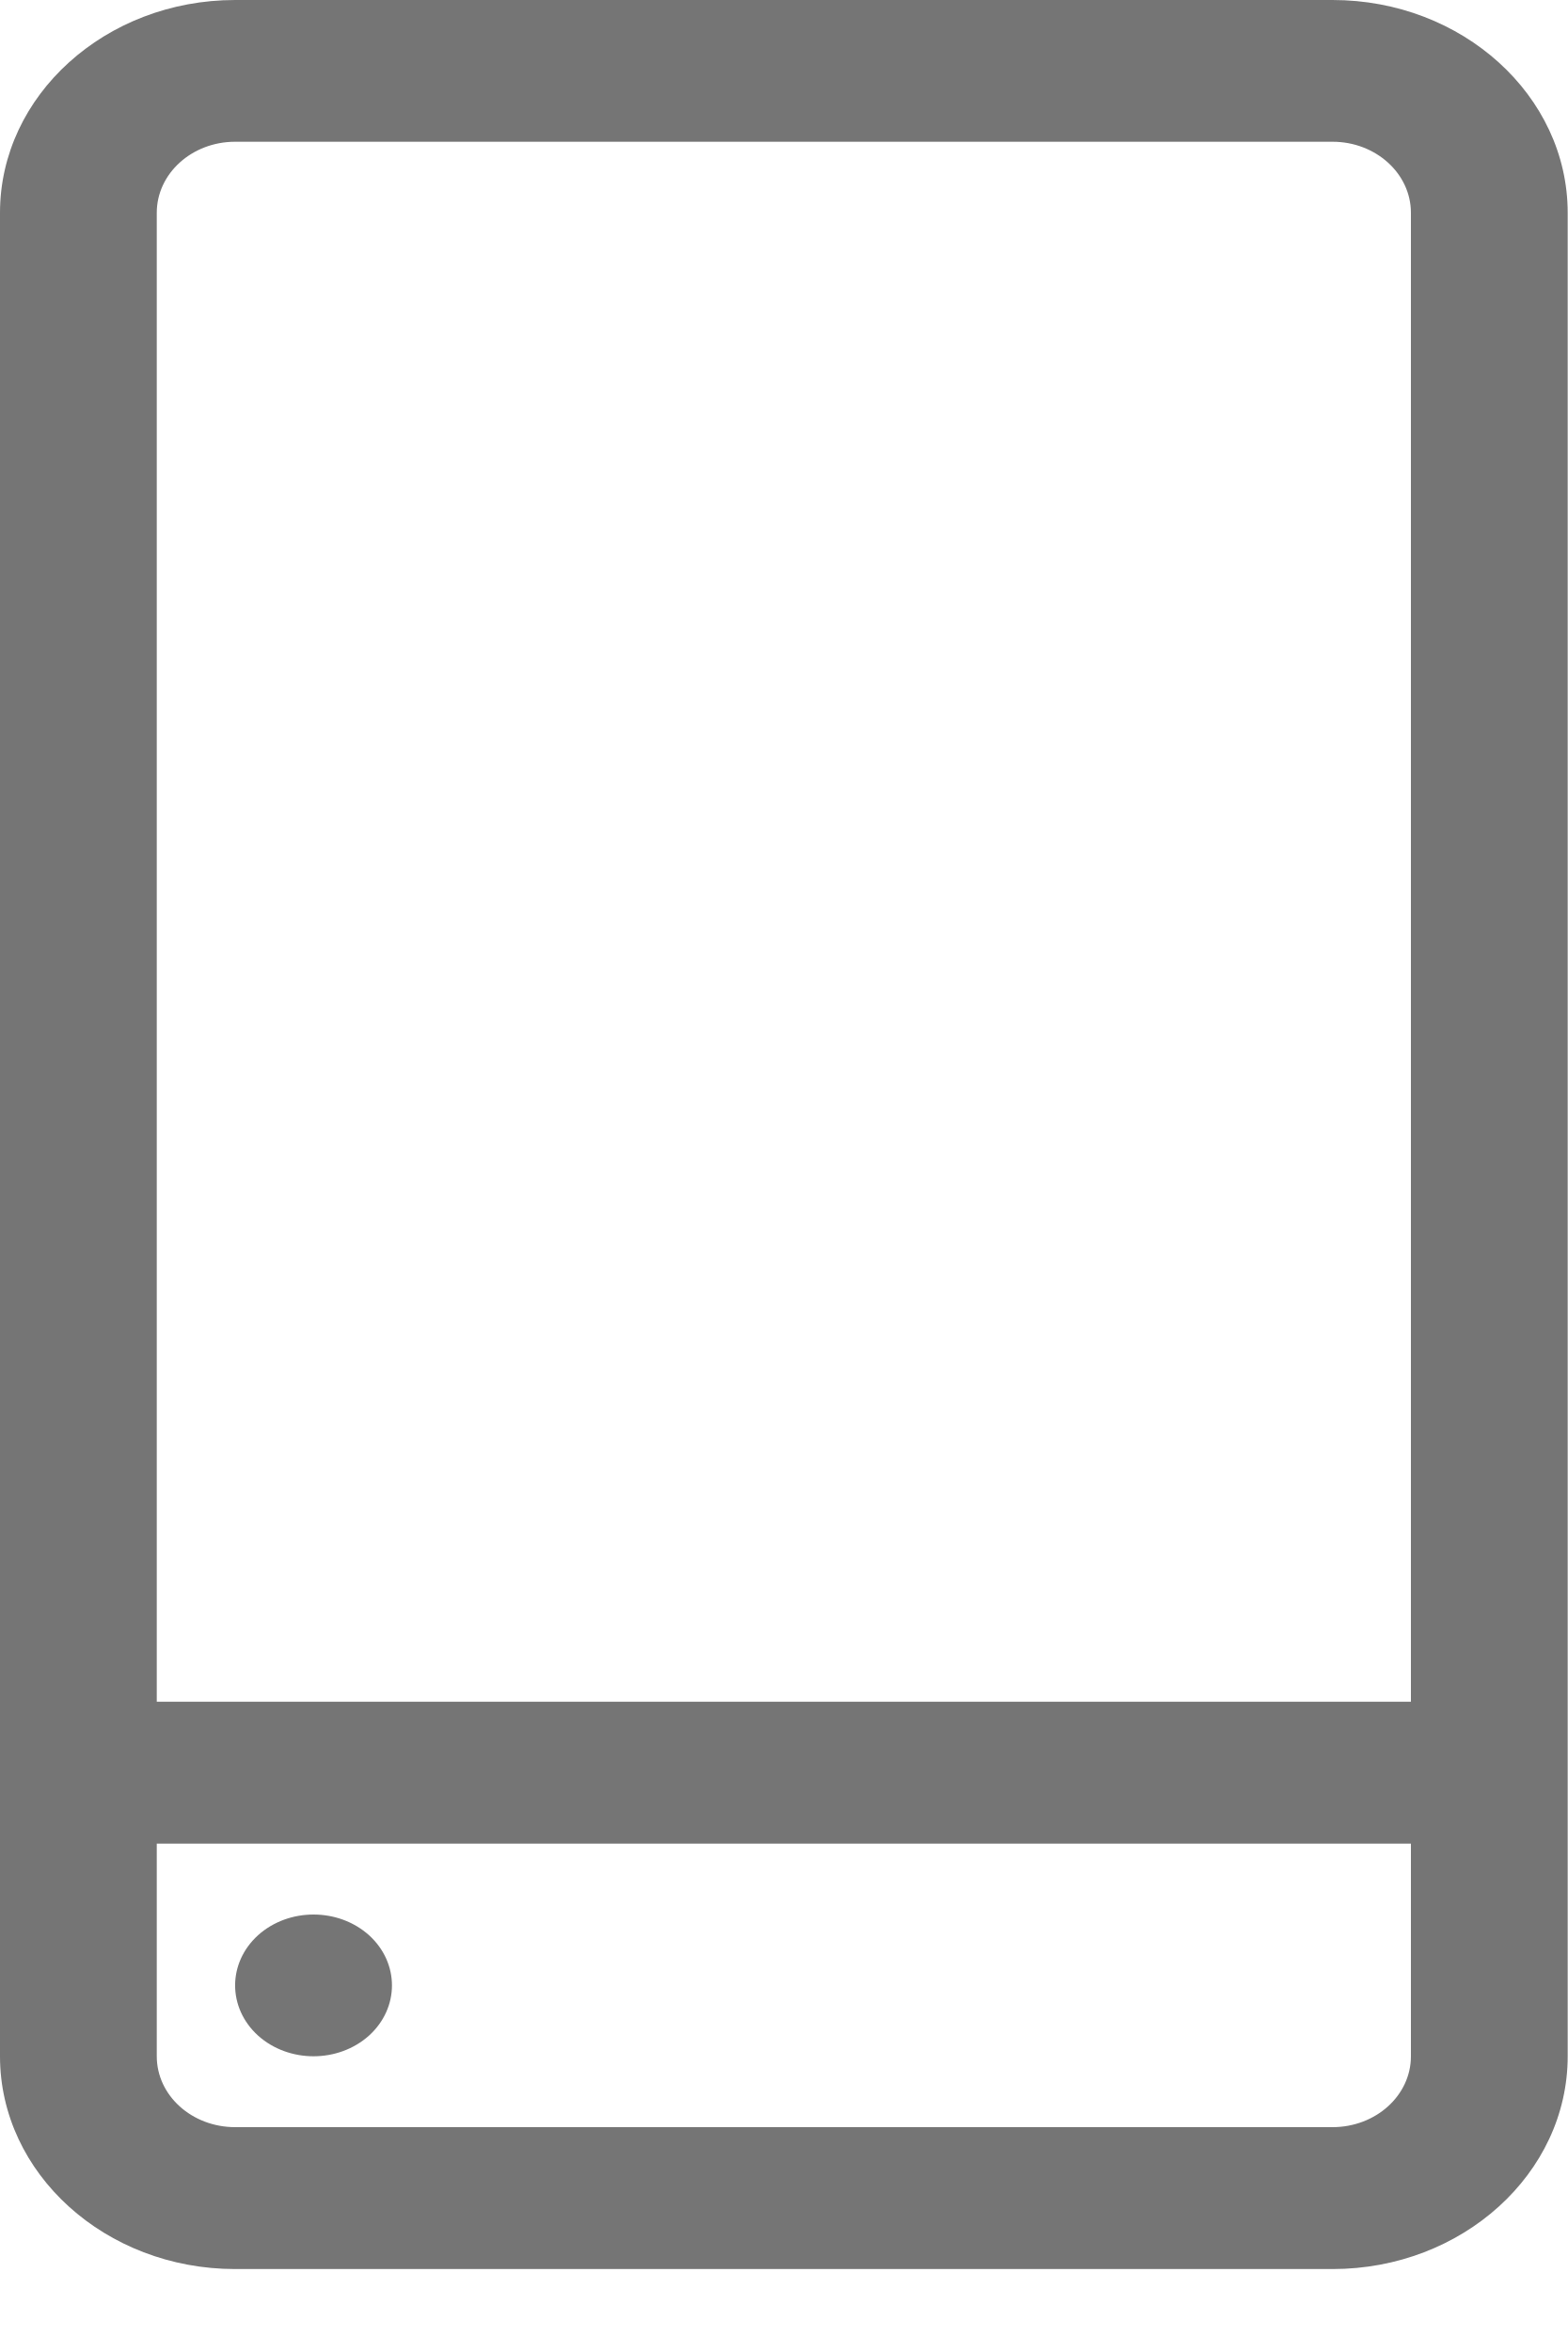
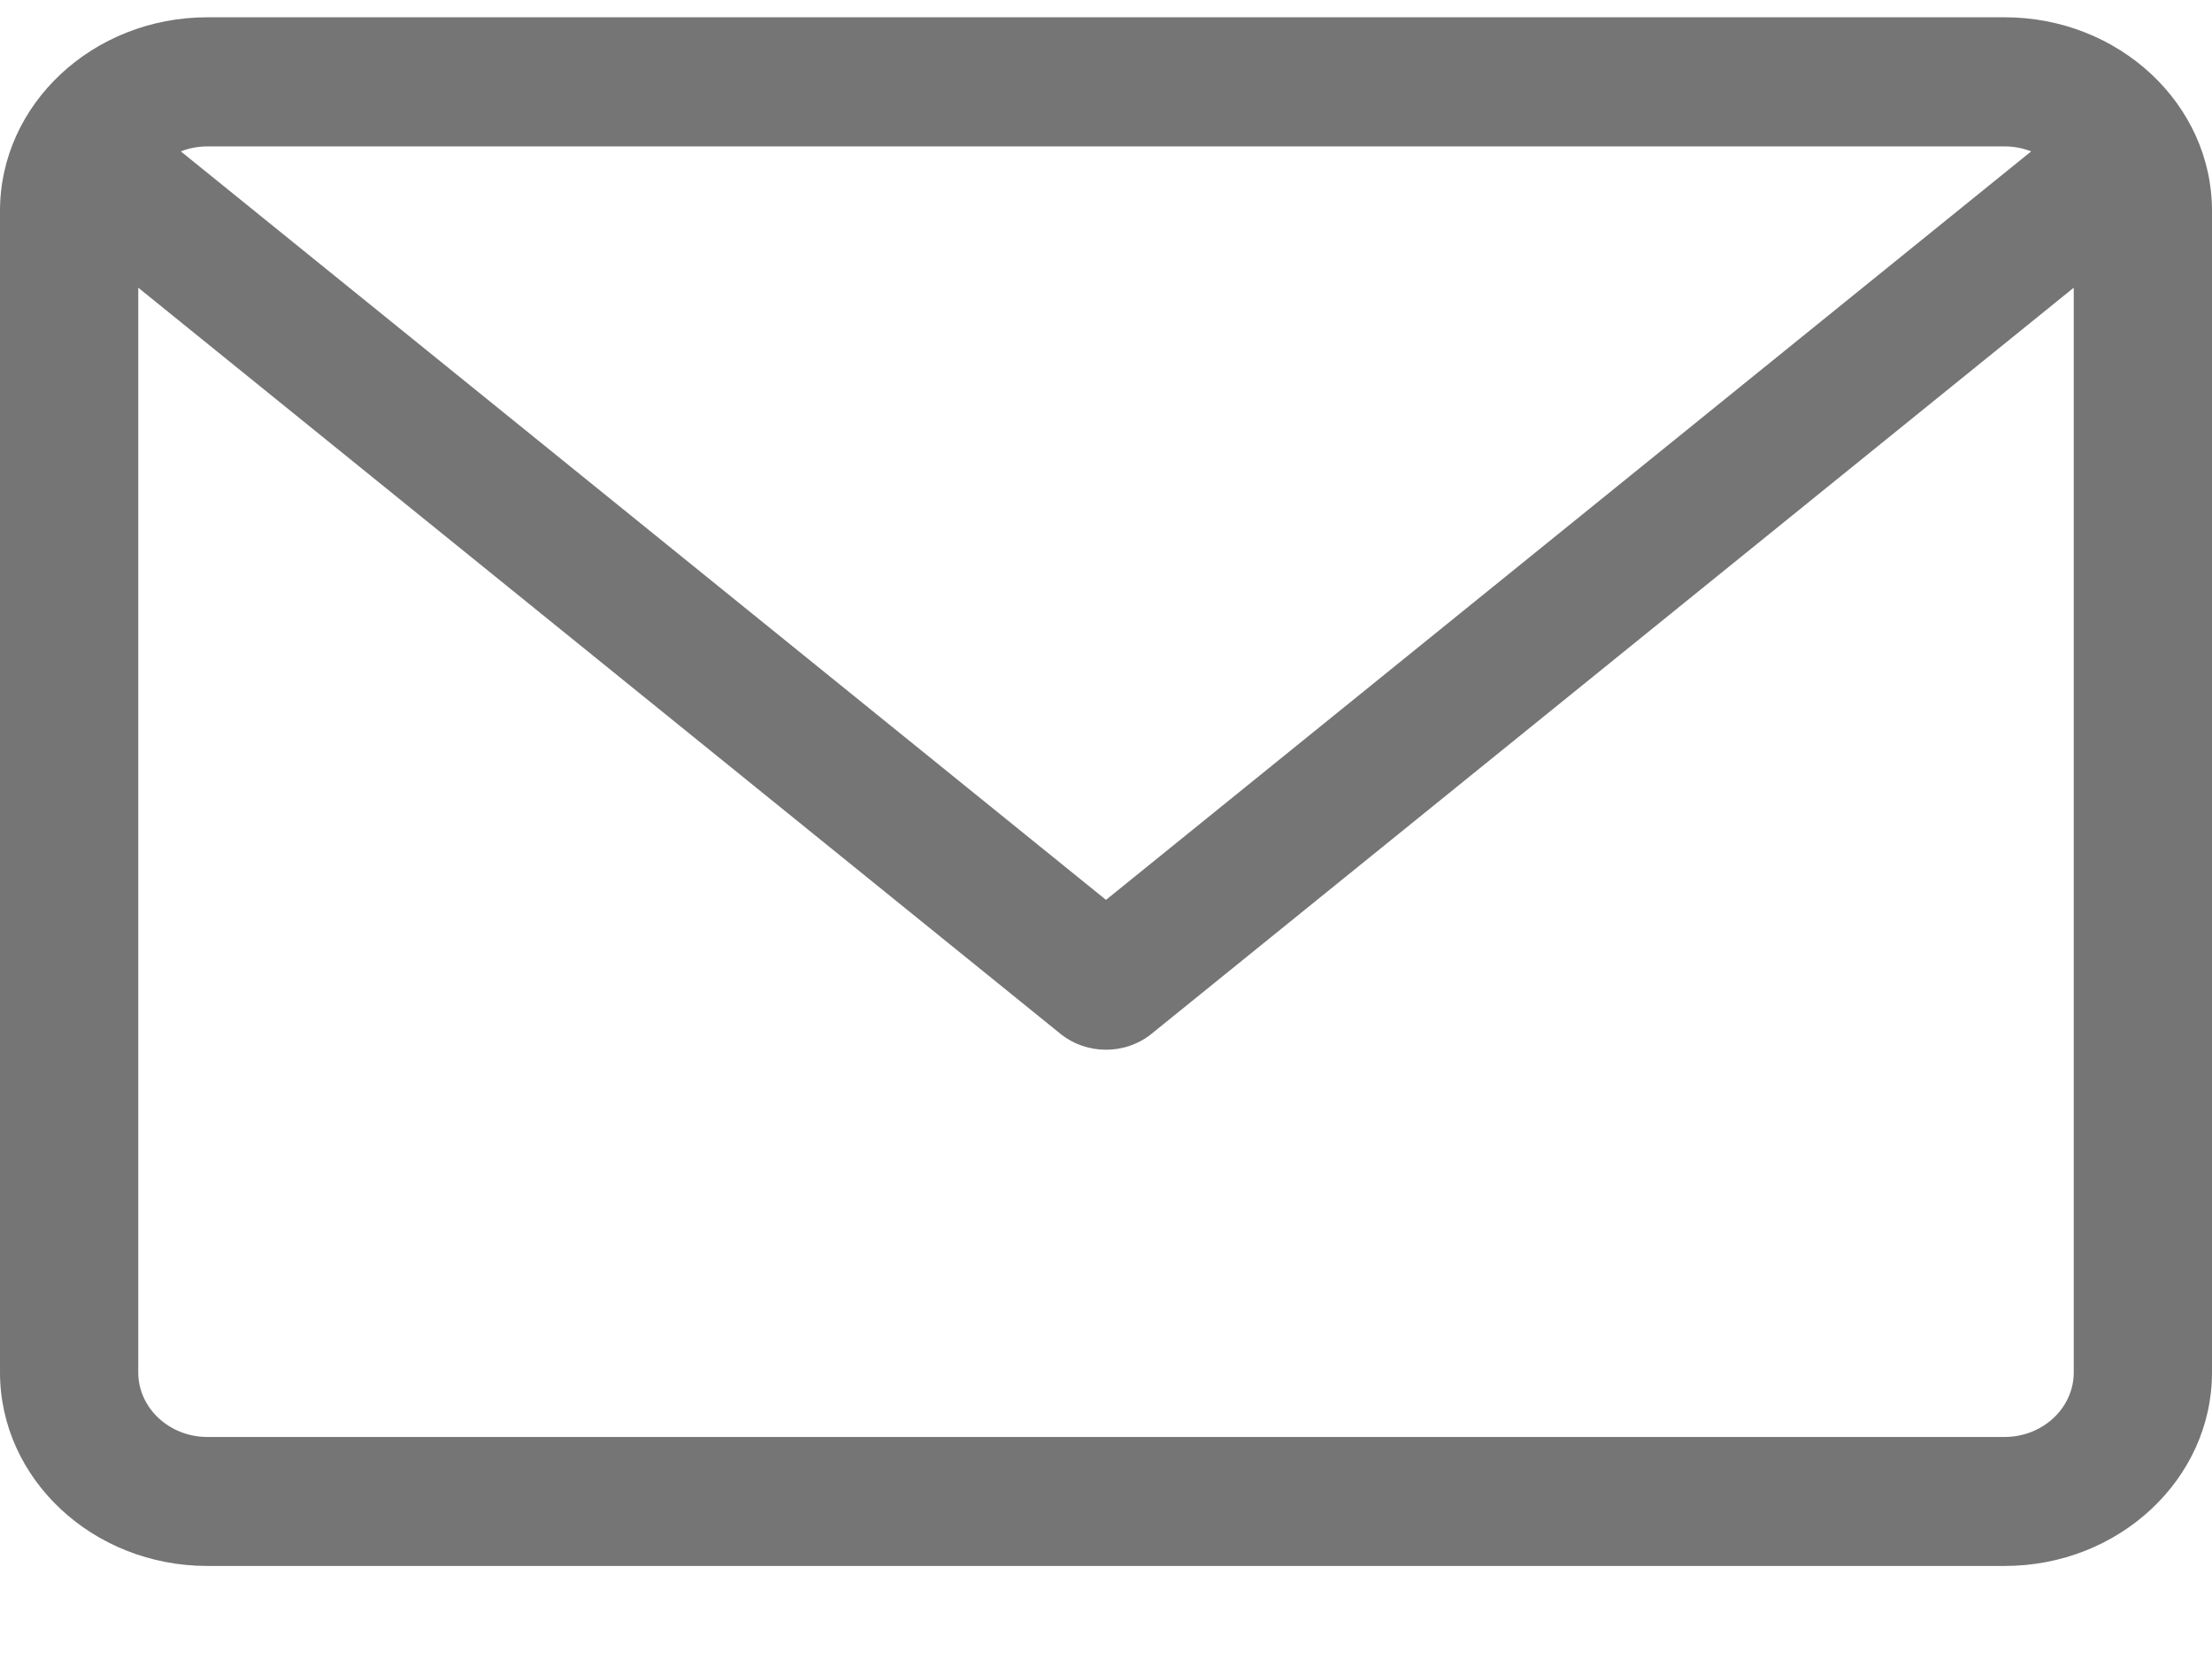
- <svg xmlns="http://www.w3.org/2000/svg" width="10" height="15" viewBox="0 0 10 15" fill="none">
-   <path d="M8.5 0H1.5C0.673 0 0 0.609 0 1.357V13.114C0 13.862 0.673 14.471 1.5 14.471H8.5C9.327 14.471 10 13.862 10 13.114V1.357C10 0.609 9.327 0 8.5 0ZM1.5 0.904H8.5C8.776 0.904 9 1.107 9 1.357V10.853H1V1.357C1 1.107 1.224 0.904 1.5 0.904ZM8.5 13.566H1.5C1.224 13.566 1 13.364 1 13.114V11.758H9V13.114C9 13.364 8.776 13.566 8.5 13.566Z" fill="#757575" />
-   <path d="M2.354 12.342C2.549 12.519 2.549 12.805 2.354 12.982C2.158 13.158 1.842 13.158 1.646 12.982C1.451 12.805 1.451 12.519 1.646 12.342C1.842 12.166 2.158 12.166 2.354 12.342Z" fill="#757575" />
+ <svg xmlns="http://www.w3.org/2000/svg" width="16" height="12" viewBox="0 0 16 12" fill="none">
+   <path d="M14.5 0.125H1.5C0.673 0.125 0 0.753 0 1.525V9.927C0 10.699 0.673 11.327 1.5 11.327H14.5C15.327 11.327 16 10.699 16 9.927V1.525C16 0.753 15.327 0.125 14.5 0.125ZM14.5 1.059C14.568 1.059 14.633 1.072 14.692 1.095L8 6.509L1.308 1.095C1.367 1.072 1.432 1.059 1.5 1.059H14.5ZM14.5 10.394H1.5C1.224 10.394 1 10.184 1 9.927V2.081L7.672 7.479C7.767 7.555 7.883 7.593 8 7.593C8.117 7.593 8.233 7.555 8.328 7.479L15 2.081V9.927C15 10.184 14.776 10.394 14.5 10.394Z" fill="#757575" />
</svg>
